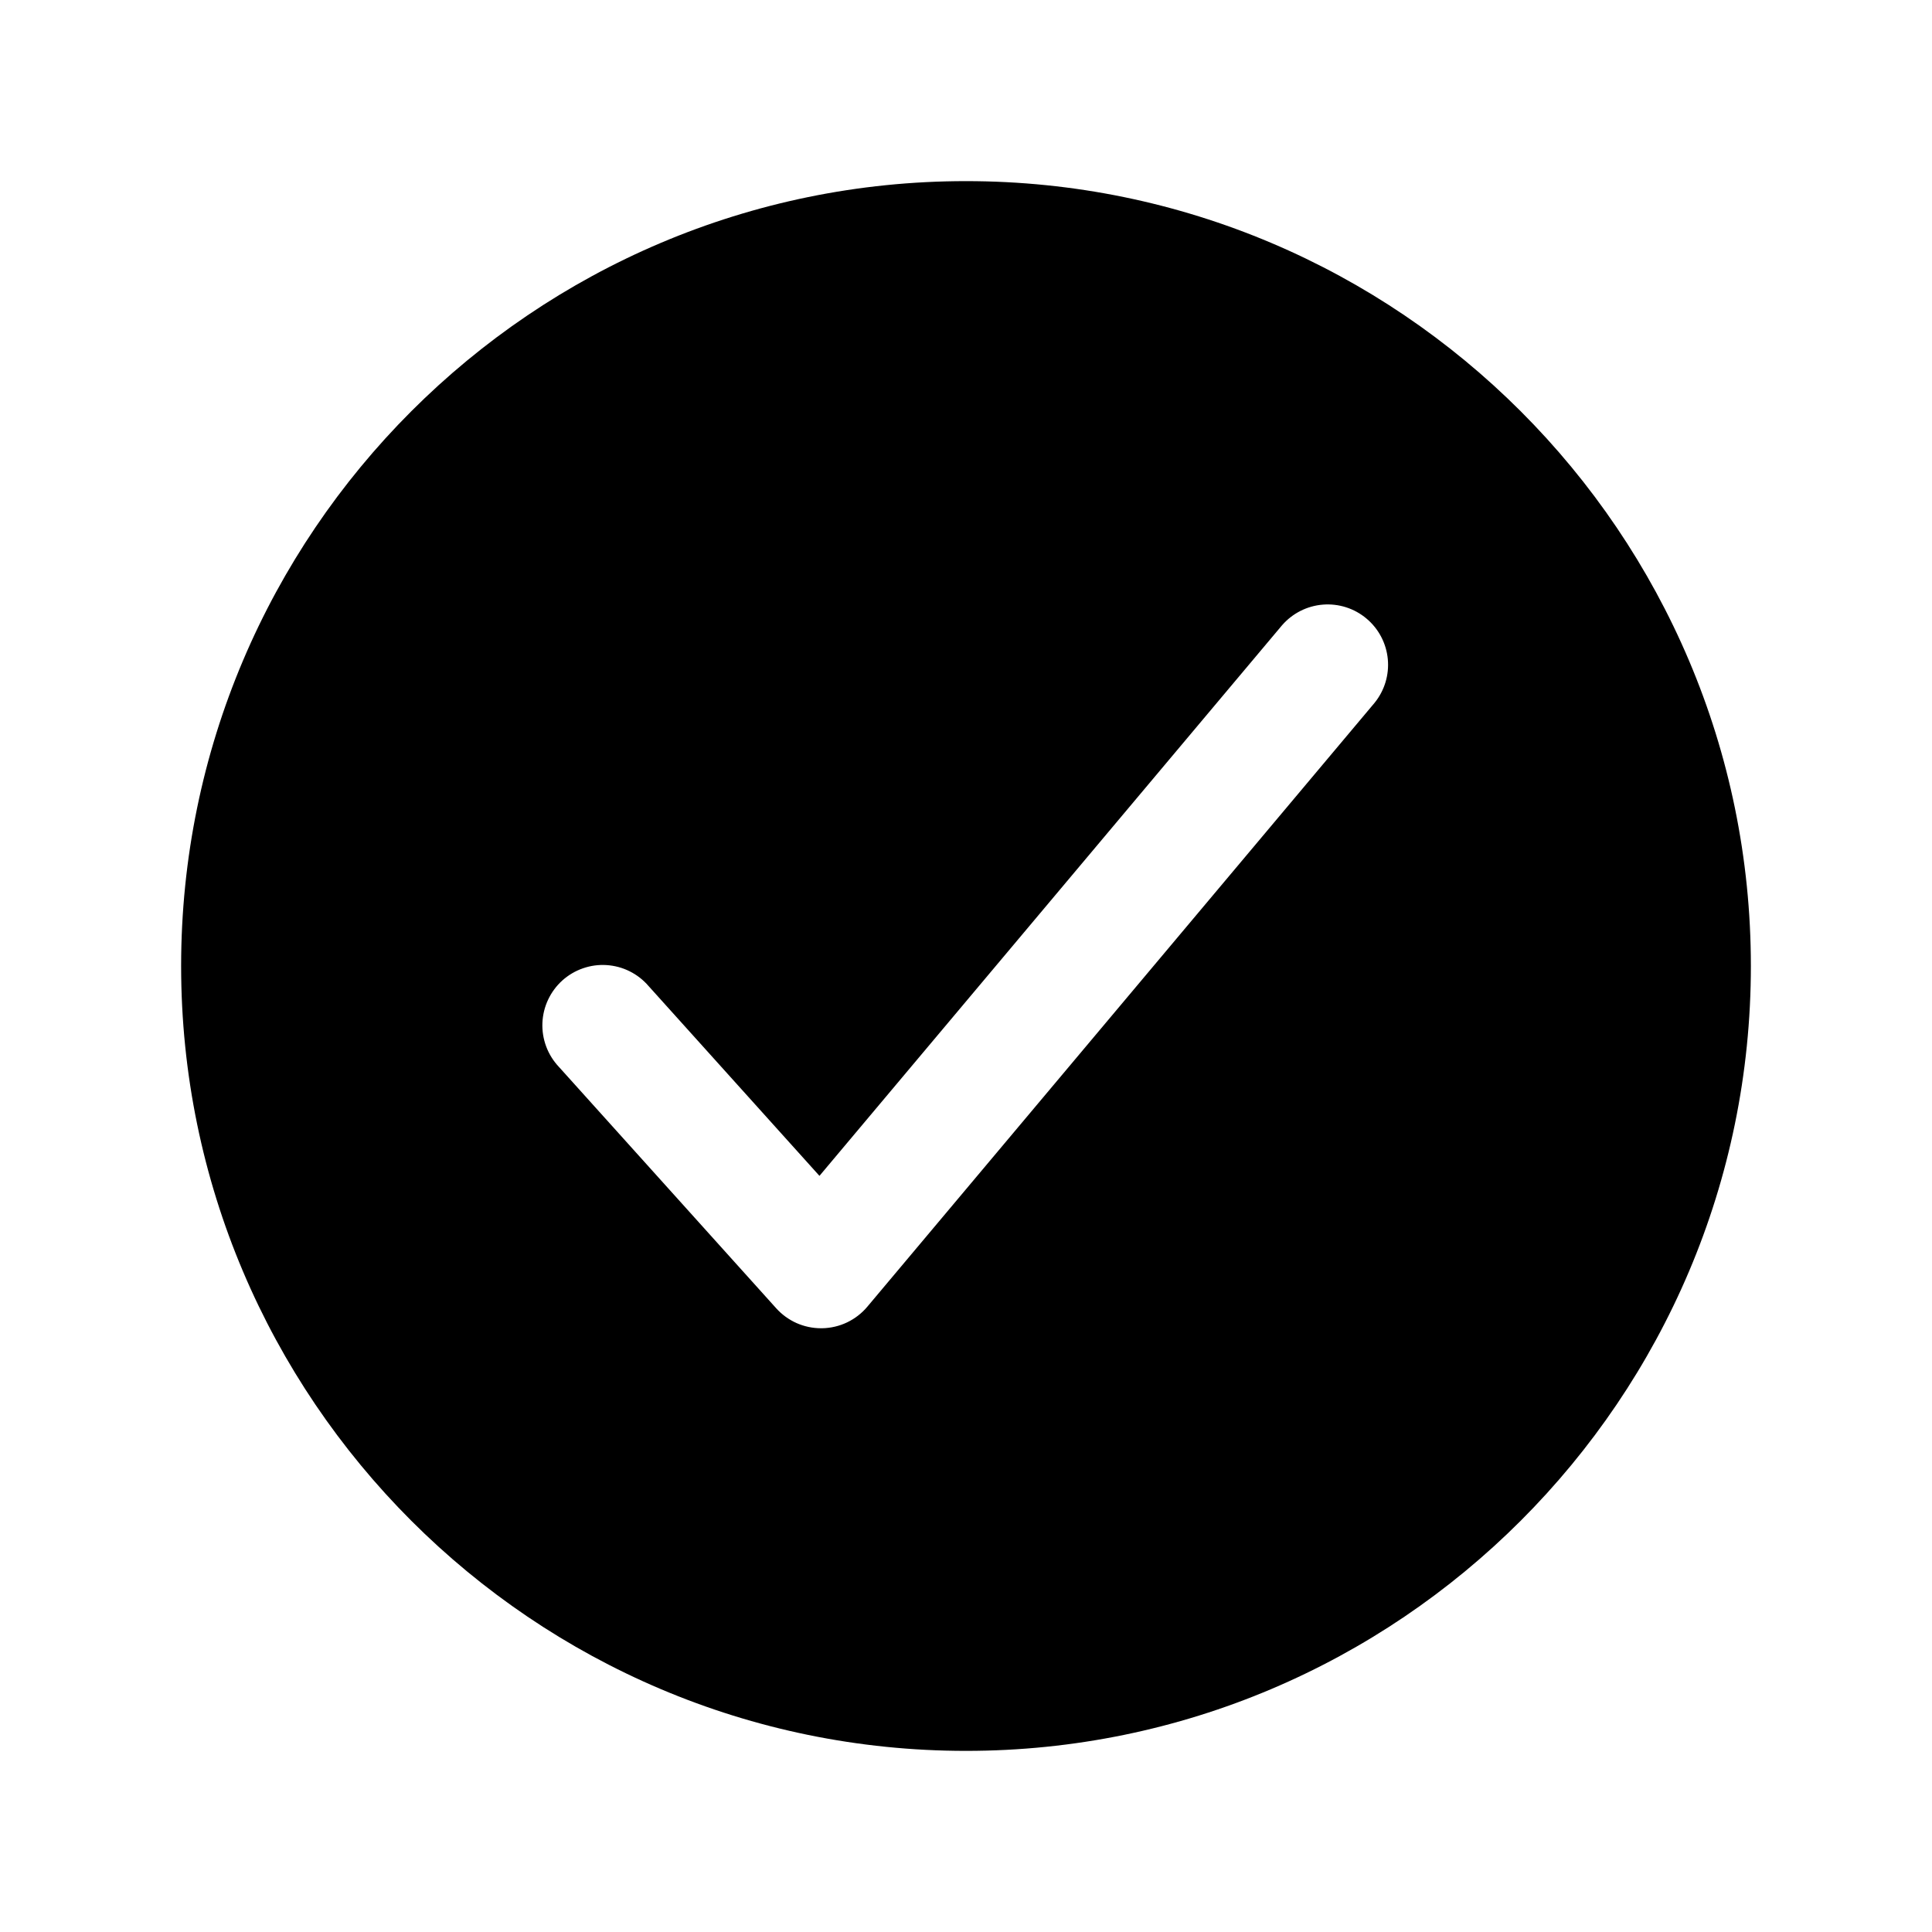
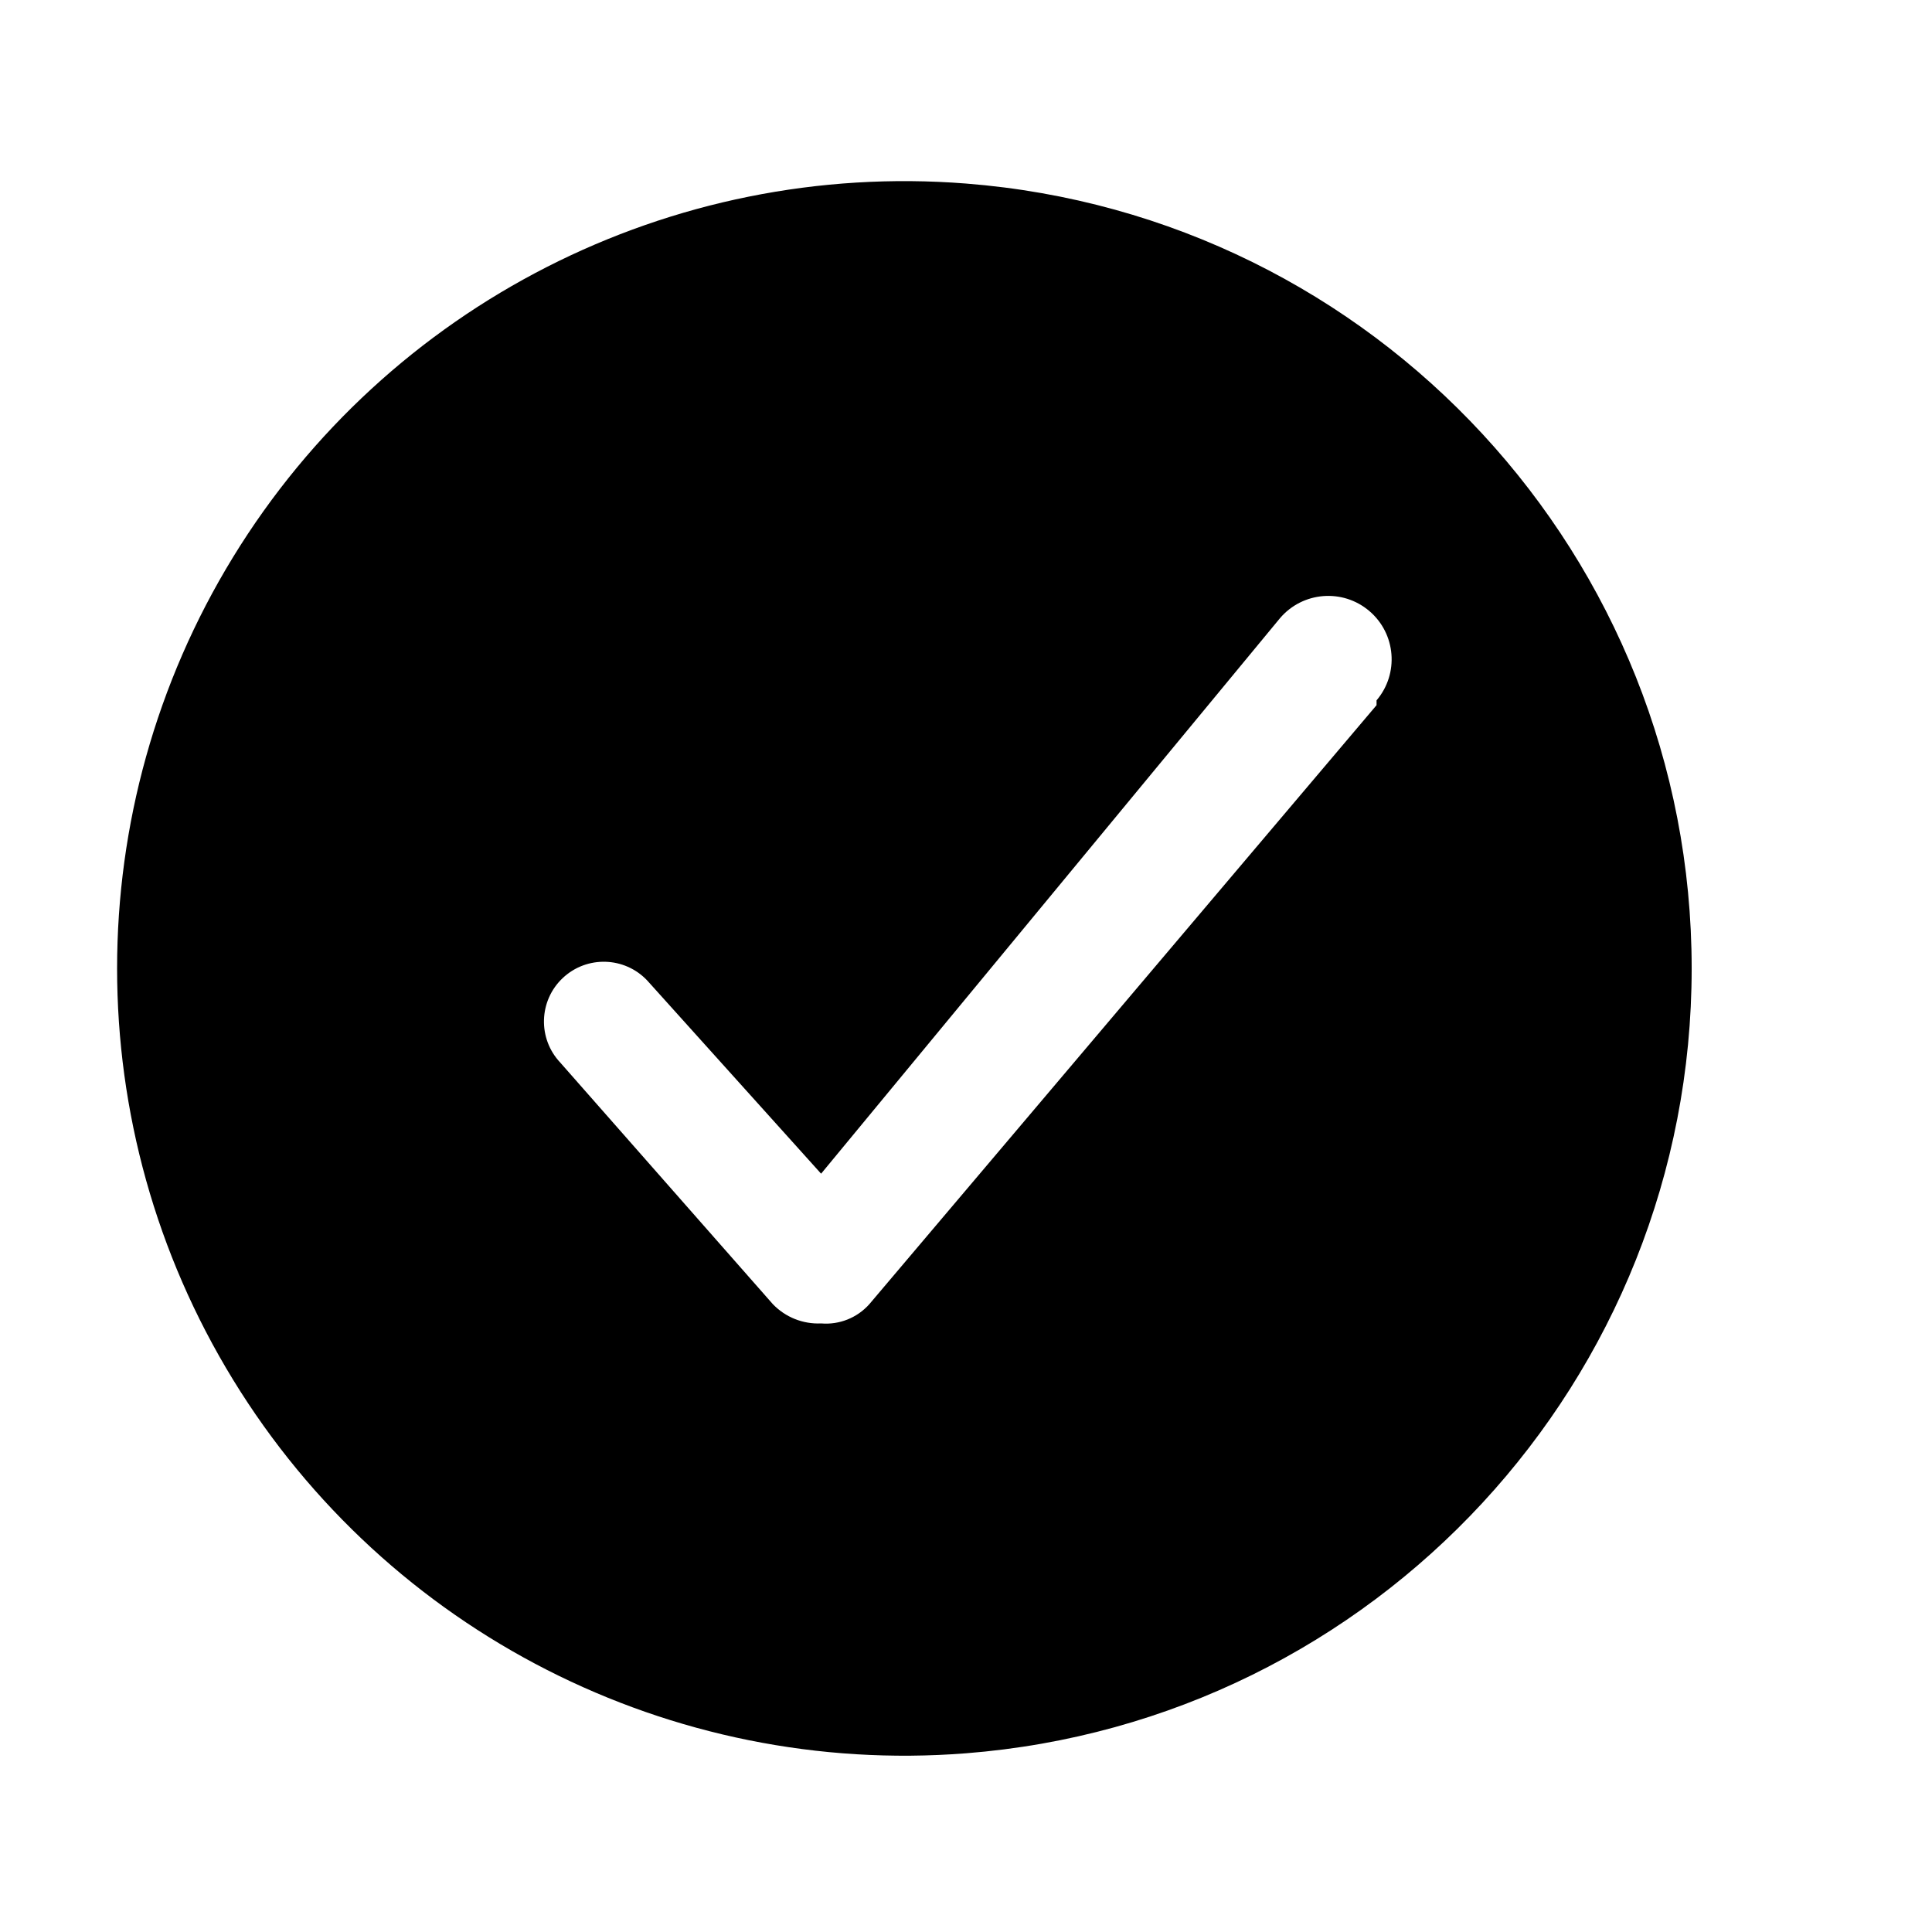
- <svg xmlns="http://www.w3.org/2000/svg" width="40" height="40" viewBox="0 0 40 40" fill="none">
-   <g id="checkmark-circle">
-     <path id="Vector" d="M20 3.75C11.04 3.75 3.75 11.04 3.75 20C3.75 28.96 11.04 36.25 20 36.25C28.96 36.25 36.25 28.96 36.25 20C36.25 11.04 28.96 3.75 20 3.75ZM28.457 14.554L17.957 27.054C17.842 27.191 17.698 27.302 17.537 27.379C17.375 27.456 17.199 27.497 17.02 27.5H16.998C16.823 27.5 16.65 27.463 16.49 27.392C16.33 27.32 16.187 27.216 16.07 27.086L11.569 22.086C11.455 21.965 11.366 21.822 11.308 21.666C11.25 21.51 11.223 21.344 11.23 21.177C11.237 21.011 11.277 20.847 11.348 20.697C11.419 20.546 11.519 20.411 11.643 20.299C11.767 20.188 11.912 20.102 12.069 20.048C12.226 19.993 12.393 19.97 12.559 19.981C12.726 19.992 12.888 20.035 13.037 20.11C13.186 20.184 13.319 20.288 13.427 20.414L16.966 24.345L26.543 12.946C26.758 12.698 27.062 12.544 27.389 12.518C27.716 12.492 28.041 12.595 28.292 12.807C28.544 13.018 28.702 13.32 28.733 13.646C28.764 13.973 28.665 14.299 28.457 14.554Z" fill="black" />
-   </g>
+ <svg xmlns="http://www.w3.org/2000/svg" fill="none" viewBox="0 0 40 40">
+   <path fill="#000" d="M20 3.8a16.3 16.3 0 1 0 0 32.5 16.3 16.3 0 0 0 0-32.5Zm8.5 10.8L18 27a1.2 1.2 0 0 1-1 .4 1.3 1.3 0 0 1-1-.4l-4.4-5a1.2 1.2 0 1 1 1.8-1.7l3.6 4 9.5-11.5a1.2 1.2 0 0 1 2 1.7Z" />
</svg>
